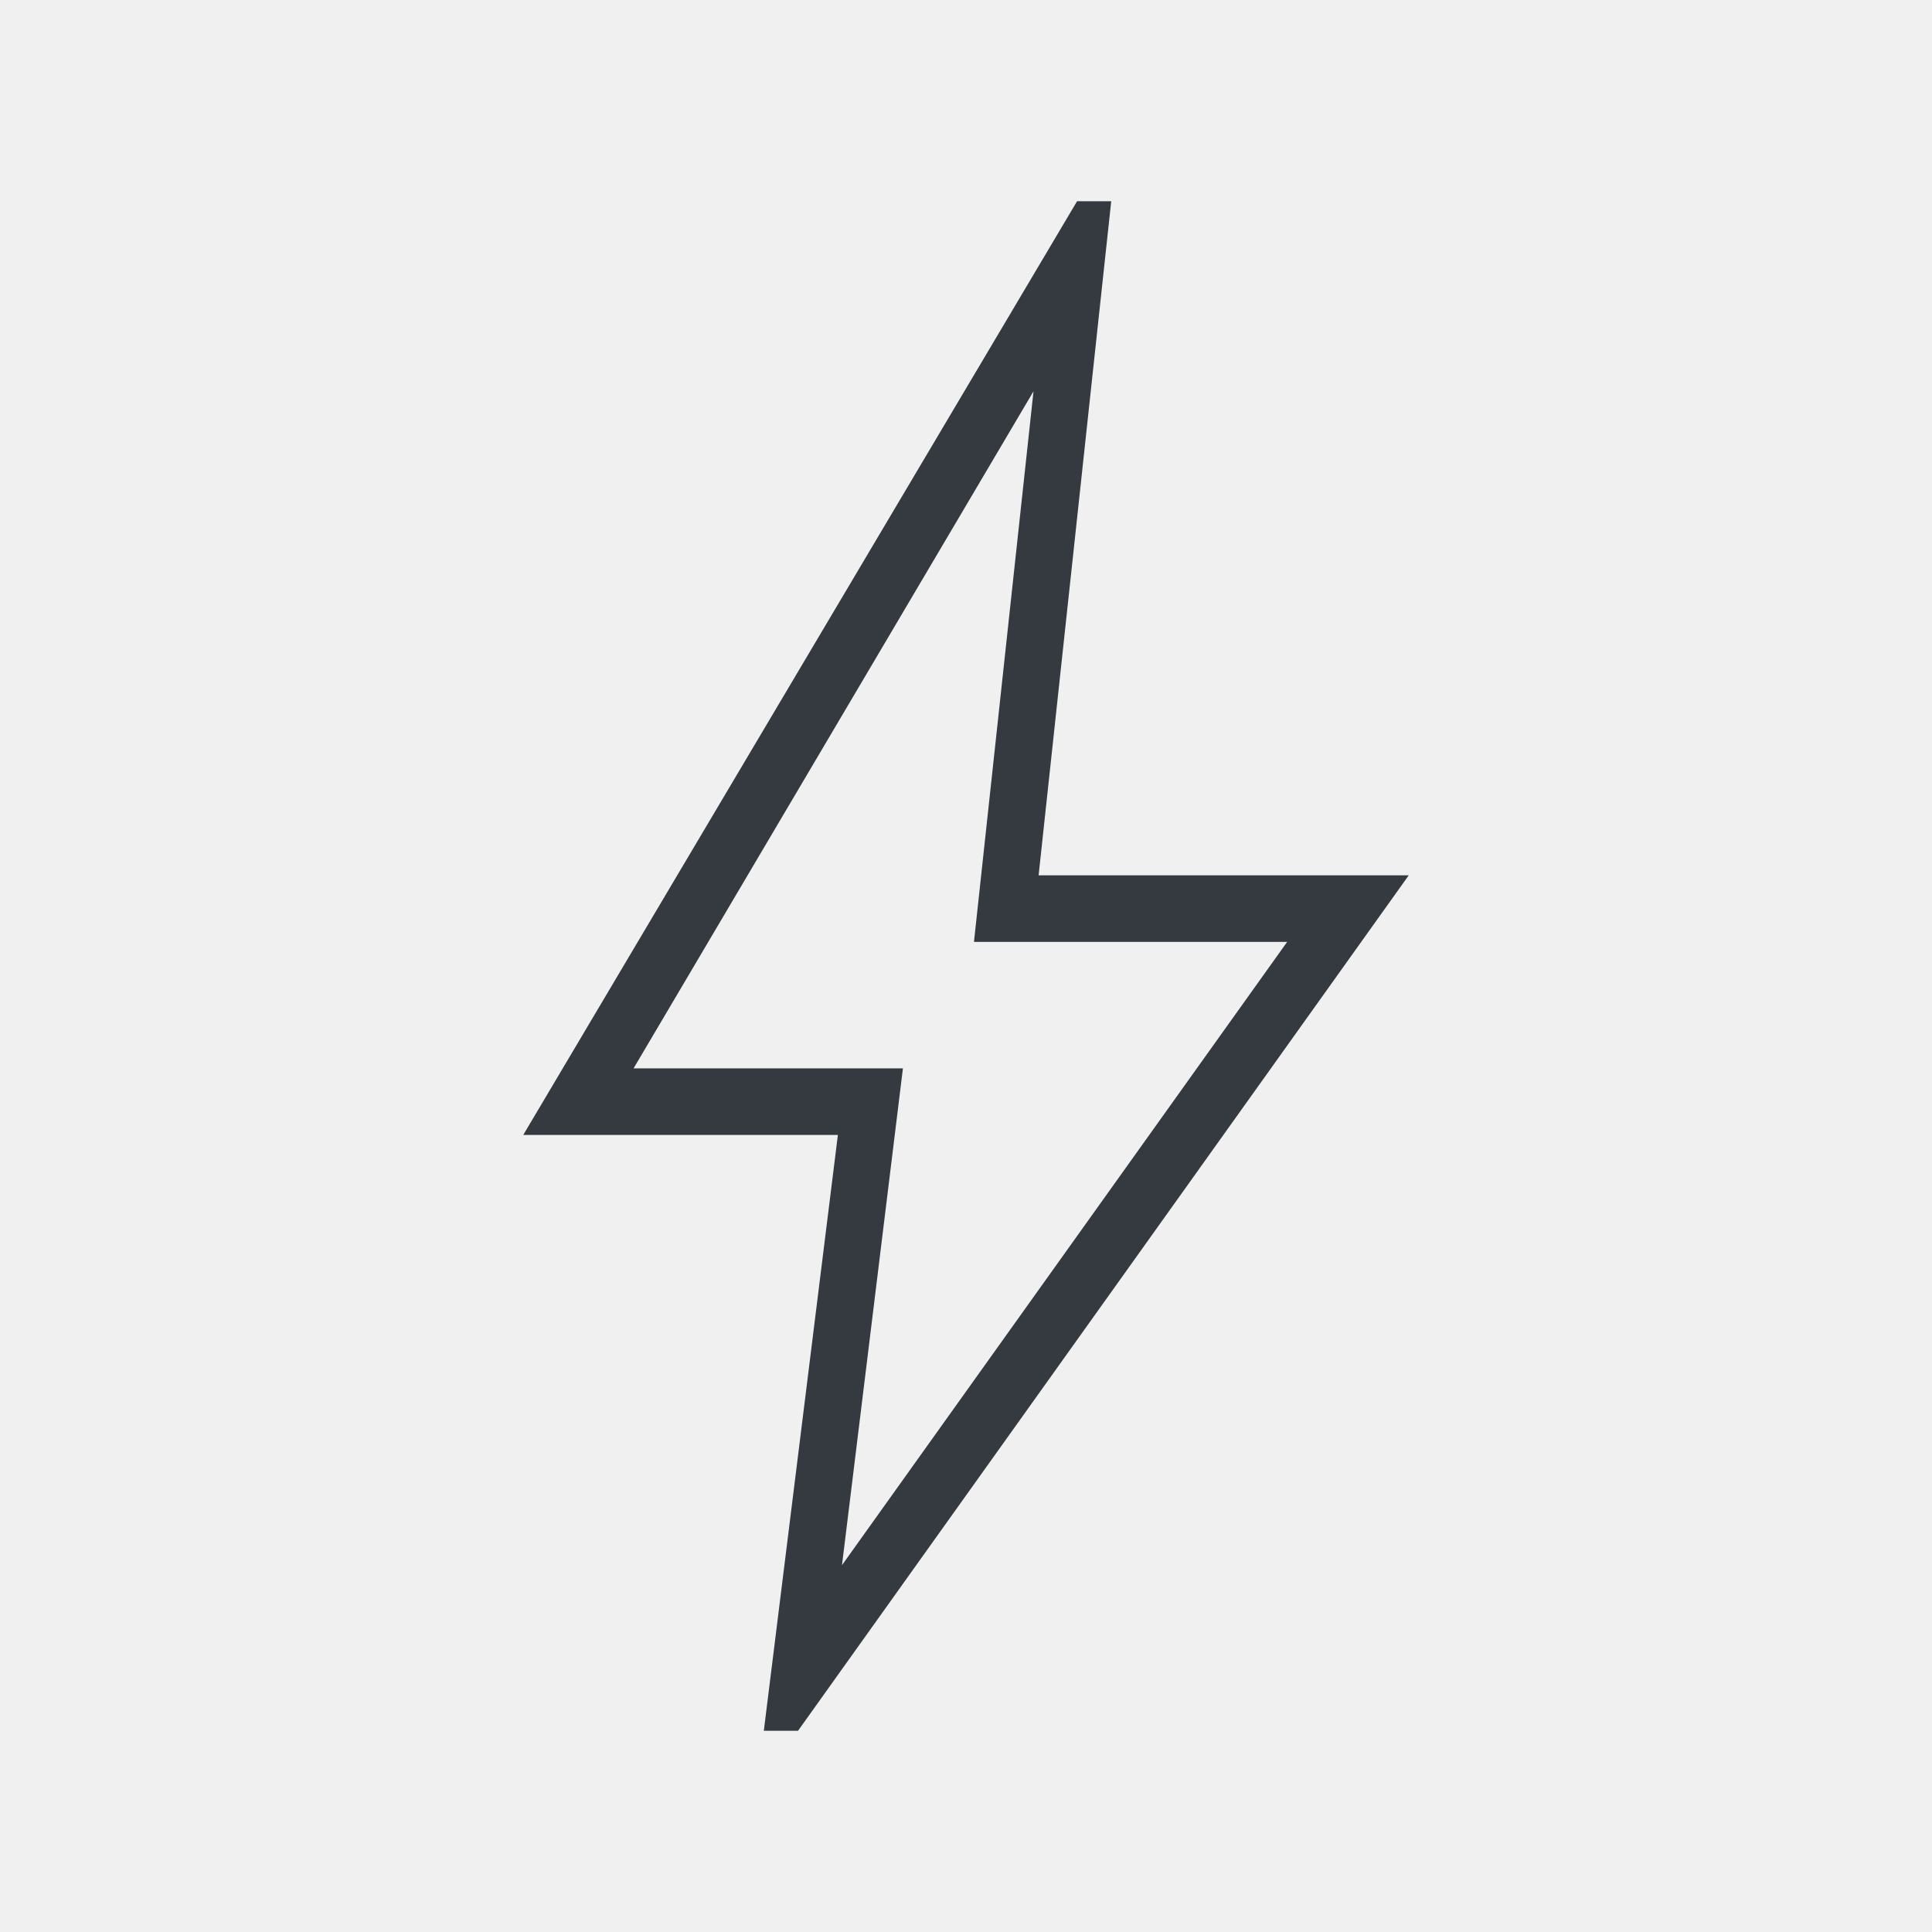
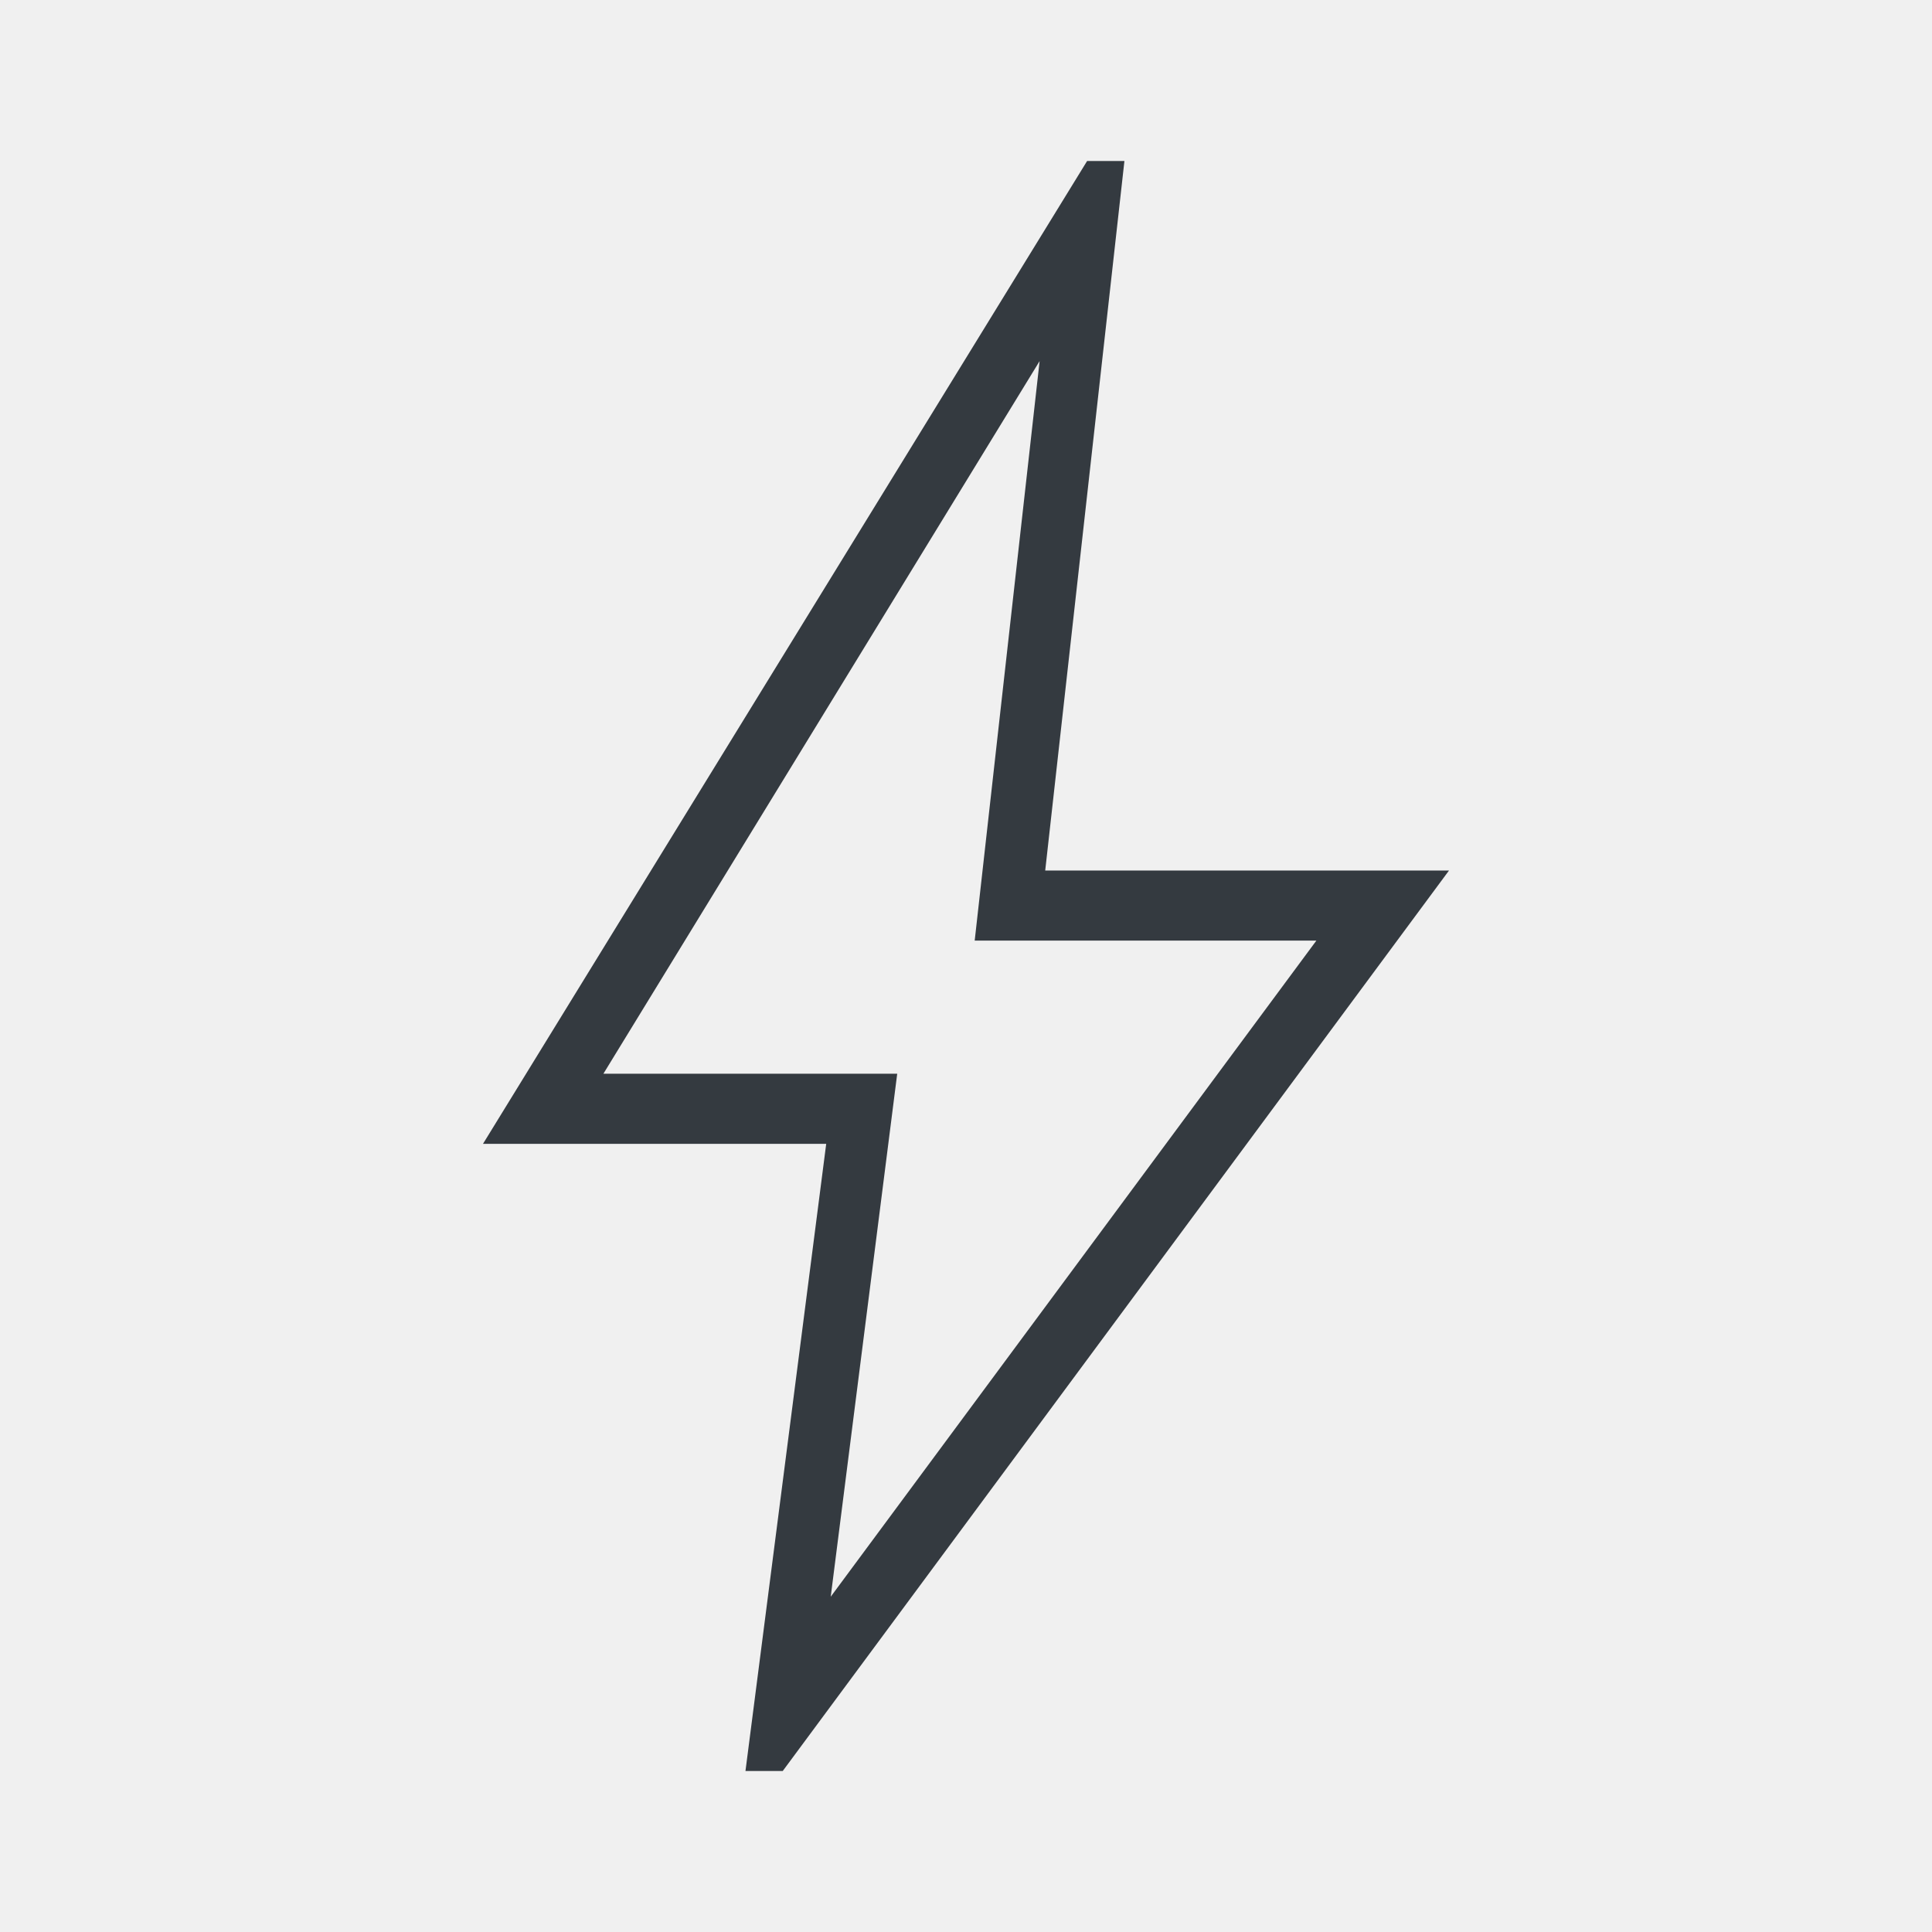
<svg xmlns="http://www.w3.org/2000/svg" width="48" height="48" viewBox="0 0 48 48" fill="none">
  <g clip-path="url(#clip0_136_459)">
-     <path d="M20.919 38.886L31.979 23.401H24.198L25.677 9.722L15.741 26.543H22.433L20.919 38.886ZM18.977 43L20.817 28.197H13L26.759 5H27.608L25.804 21.747H35L19.827 43H18.977Z" fill="#343A40" />
+     <path d="M20.639 39.67L32.705 23.369H24.216L25.829 8.971L14.991 26.677H22.291L20.639 39.67ZM18.521 44L20.527 28.418H12L27.009 4H27.936L25.968 21.628H36L19.447 44H18.521Z" fill="#343A40" />
  </g>
  <defs>
    <clipPath id="clip0_136_459">
      <rect width="48" height="48" fill="white" />
    </clipPath>
  </defs>
</svg>
